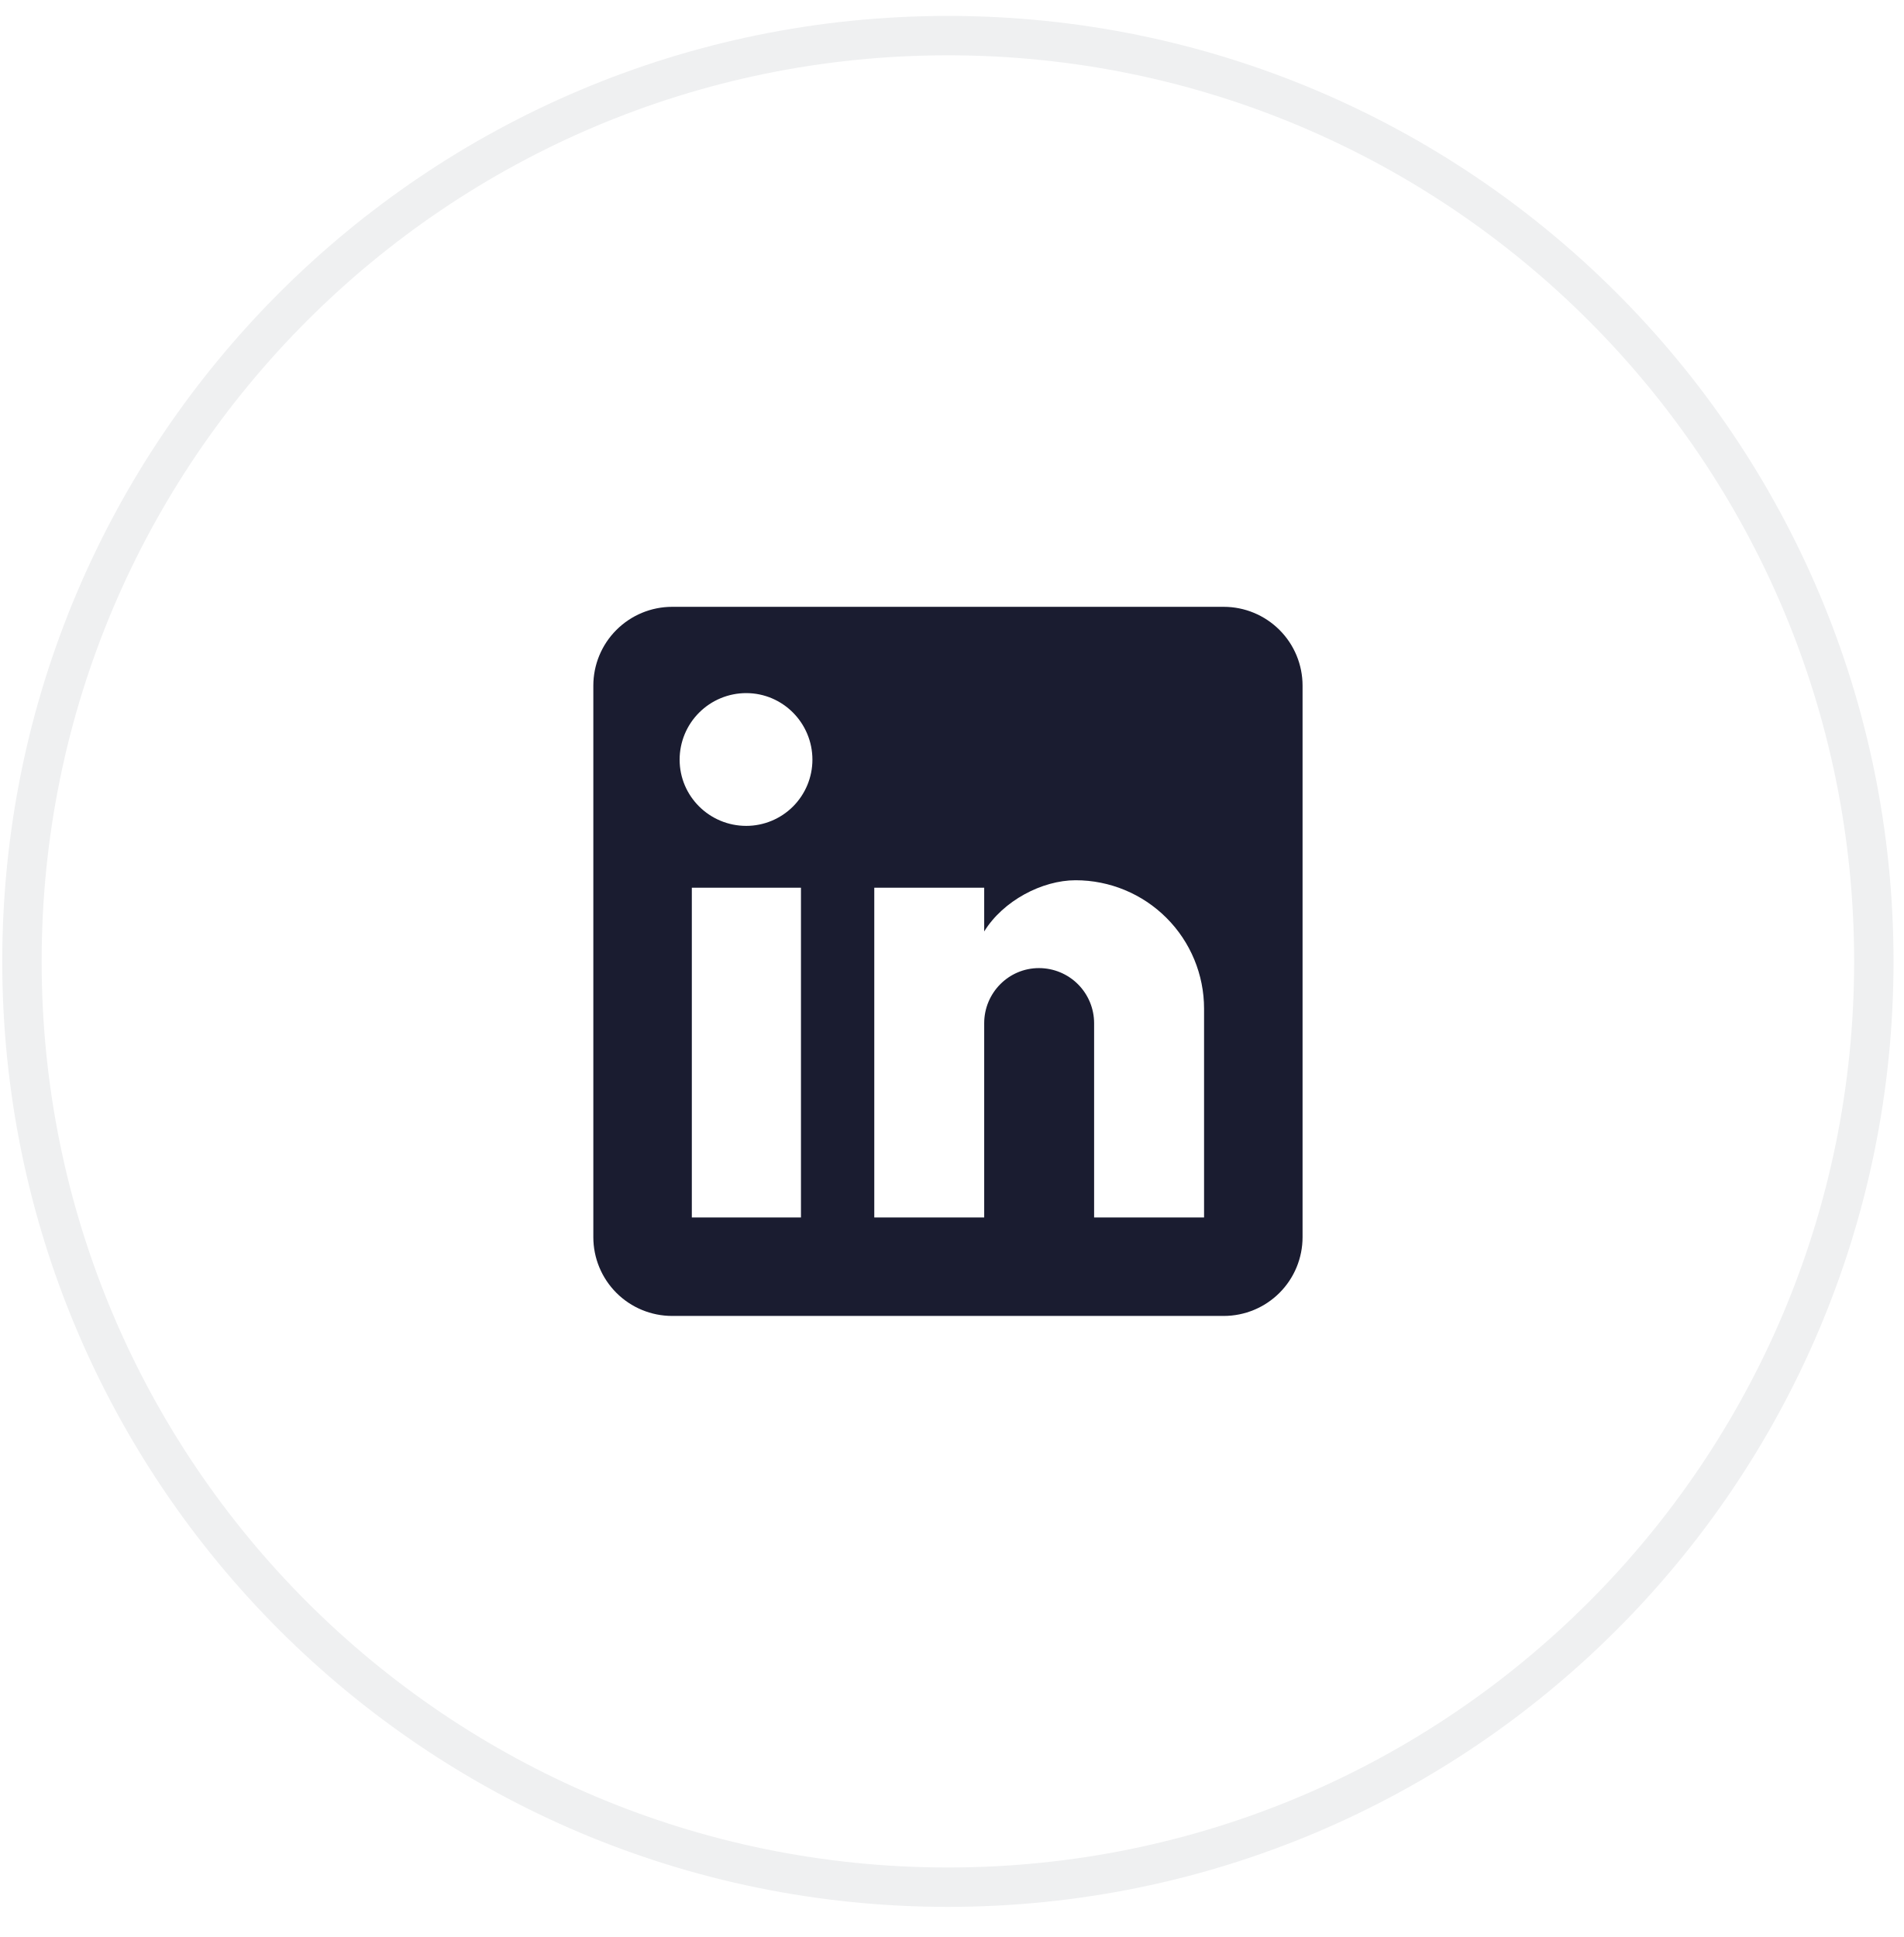
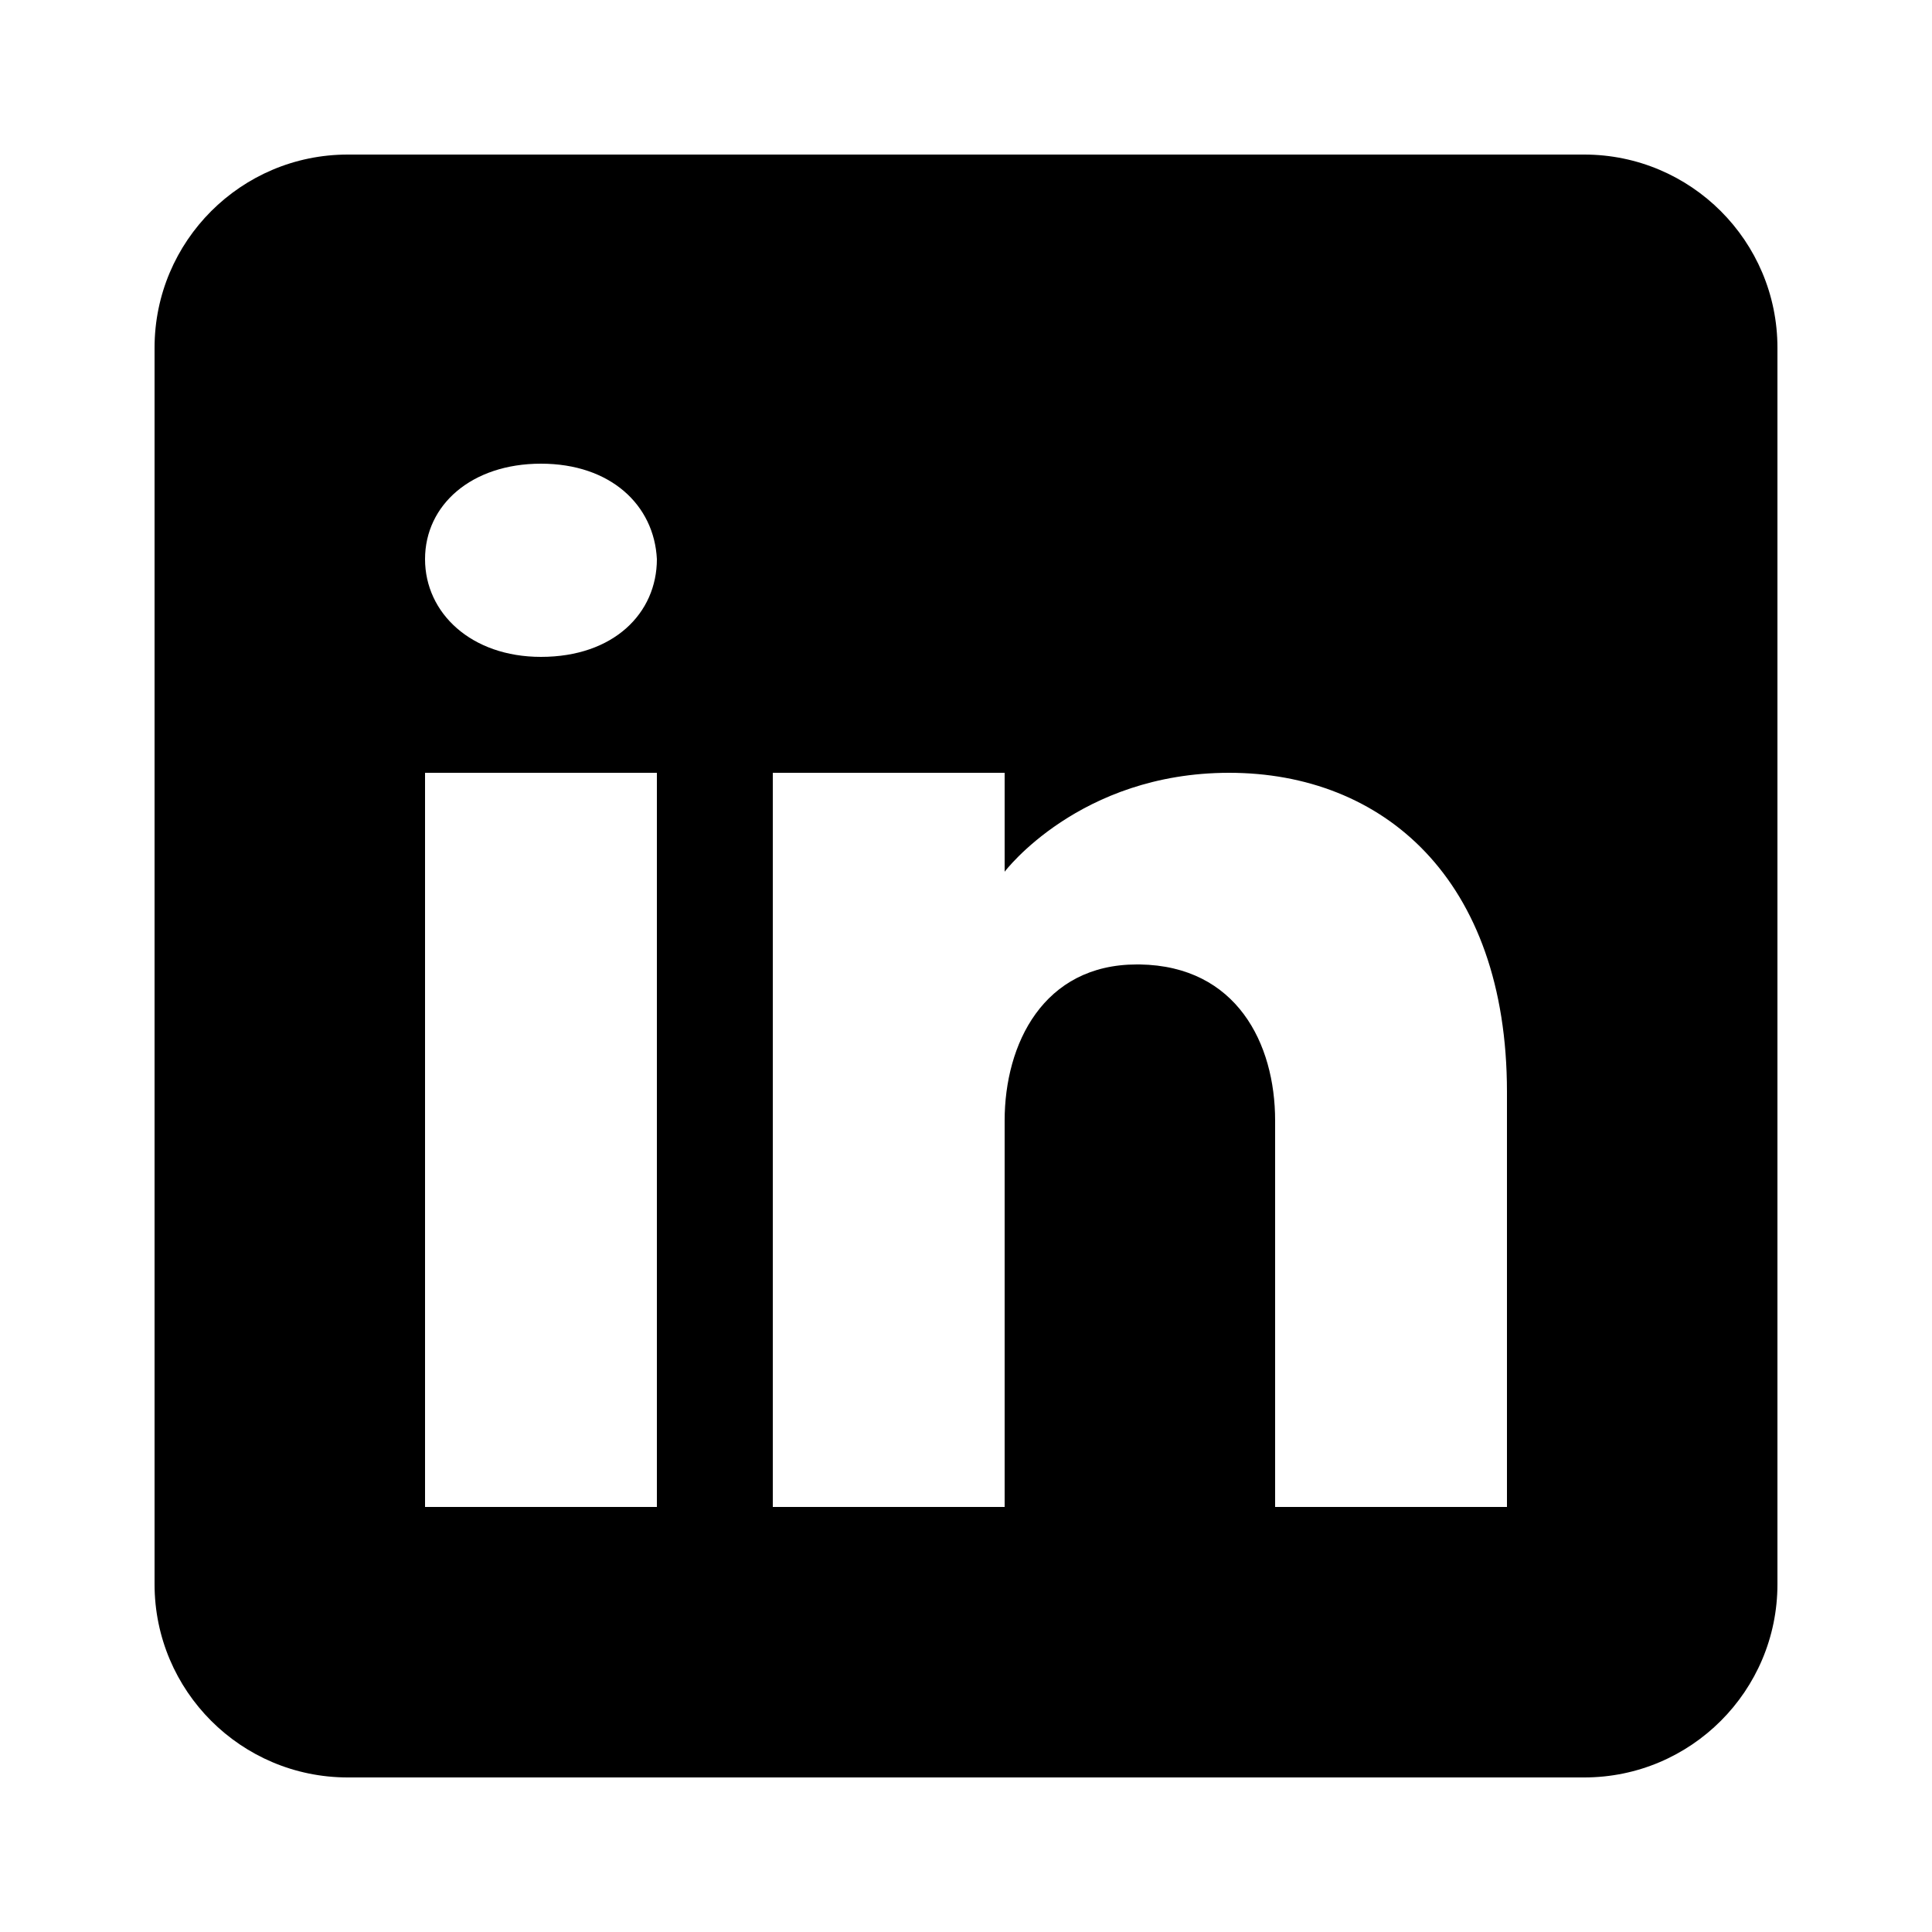
- <svg xmlns="http://www.w3.org/2000/svg" width="56" height="57" viewBox="0 0 56 57" fill="none">
-   <rect x="0.646" y="1.048" width="54.486" height="54.486" rx="27.243" stroke="#344054" stroke-opacity="0.08" stroke-width="1.159" />
-   <path d="M36.005 17.857C36.62 17.857 37.21 18.102 37.645 18.537C38.08 18.971 38.324 19.561 38.324 20.176V36.406C38.324 37.021 38.08 37.61 37.645 38.045C37.21 38.48 36.62 38.724 36.005 38.724H19.776C19.161 38.724 18.571 38.48 18.136 38.045C17.701 37.61 17.457 37.021 17.457 36.406V20.176C17.457 19.561 17.701 18.971 18.136 18.537C18.571 18.102 19.161 17.857 19.776 17.857H36.005ZM35.426 35.826V29.682C35.426 28.68 35.028 27.718 34.319 27.01C33.61 26.301 32.649 25.903 31.646 25.903C30.661 25.903 29.513 26.506 28.957 27.41V26.123H25.723V35.826H28.957V30.111C28.957 29.218 29.676 28.488 30.568 28.488C30.999 28.488 31.412 28.659 31.716 28.963C32.02 29.268 32.191 29.68 32.191 30.111V35.826H35.426ZM21.955 24.303C22.471 24.303 22.967 24.098 23.332 23.733C23.697 23.367 23.903 22.872 23.903 22.355C23.903 21.277 23.033 20.396 21.955 20.396C21.435 20.396 20.937 20.603 20.57 20.97C20.202 21.337 19.996 21.836 19.996 22.355C19.996 23.433 20.877 24.303 21.955 24.303ZM23.566 35.826V26.123H20.355V35.826H23.566Z" fill="#1A1C30" />
+ <svg xmlns="http://www.w3.org/2000/svg" viewBox="0 0 50 50" width="50px" height="50px">
+   <path d="M41,4H9C6.24,4,4,6.24,4,9v32c0,2.76,2.24,5,5,5h32c2.76,0,5-2.24,5-5V9C46,6.24,43.76,4,41,4z M17,20v19h-6V20H17z M11,14.47c0-1.4,1.2-2.47,3-2.47s2.93,1.07,3,2.47c0,1.4-1.12,2.53-3,2.53C12.2,17,11,15.87,11,14.47z M39,39h-6c0,0,0-9.26,0-10 c0-2-1-4-3.5-4.04h-0.08C27,24.96,26,27.02,26,29c0,0.91,0,10,0,10h-6V20h6v2.56c0,0,1.93-2.56,5.81-2.56 c3.97,0,7.19,2.73,7.19,8.26V39z" />
</svg>
